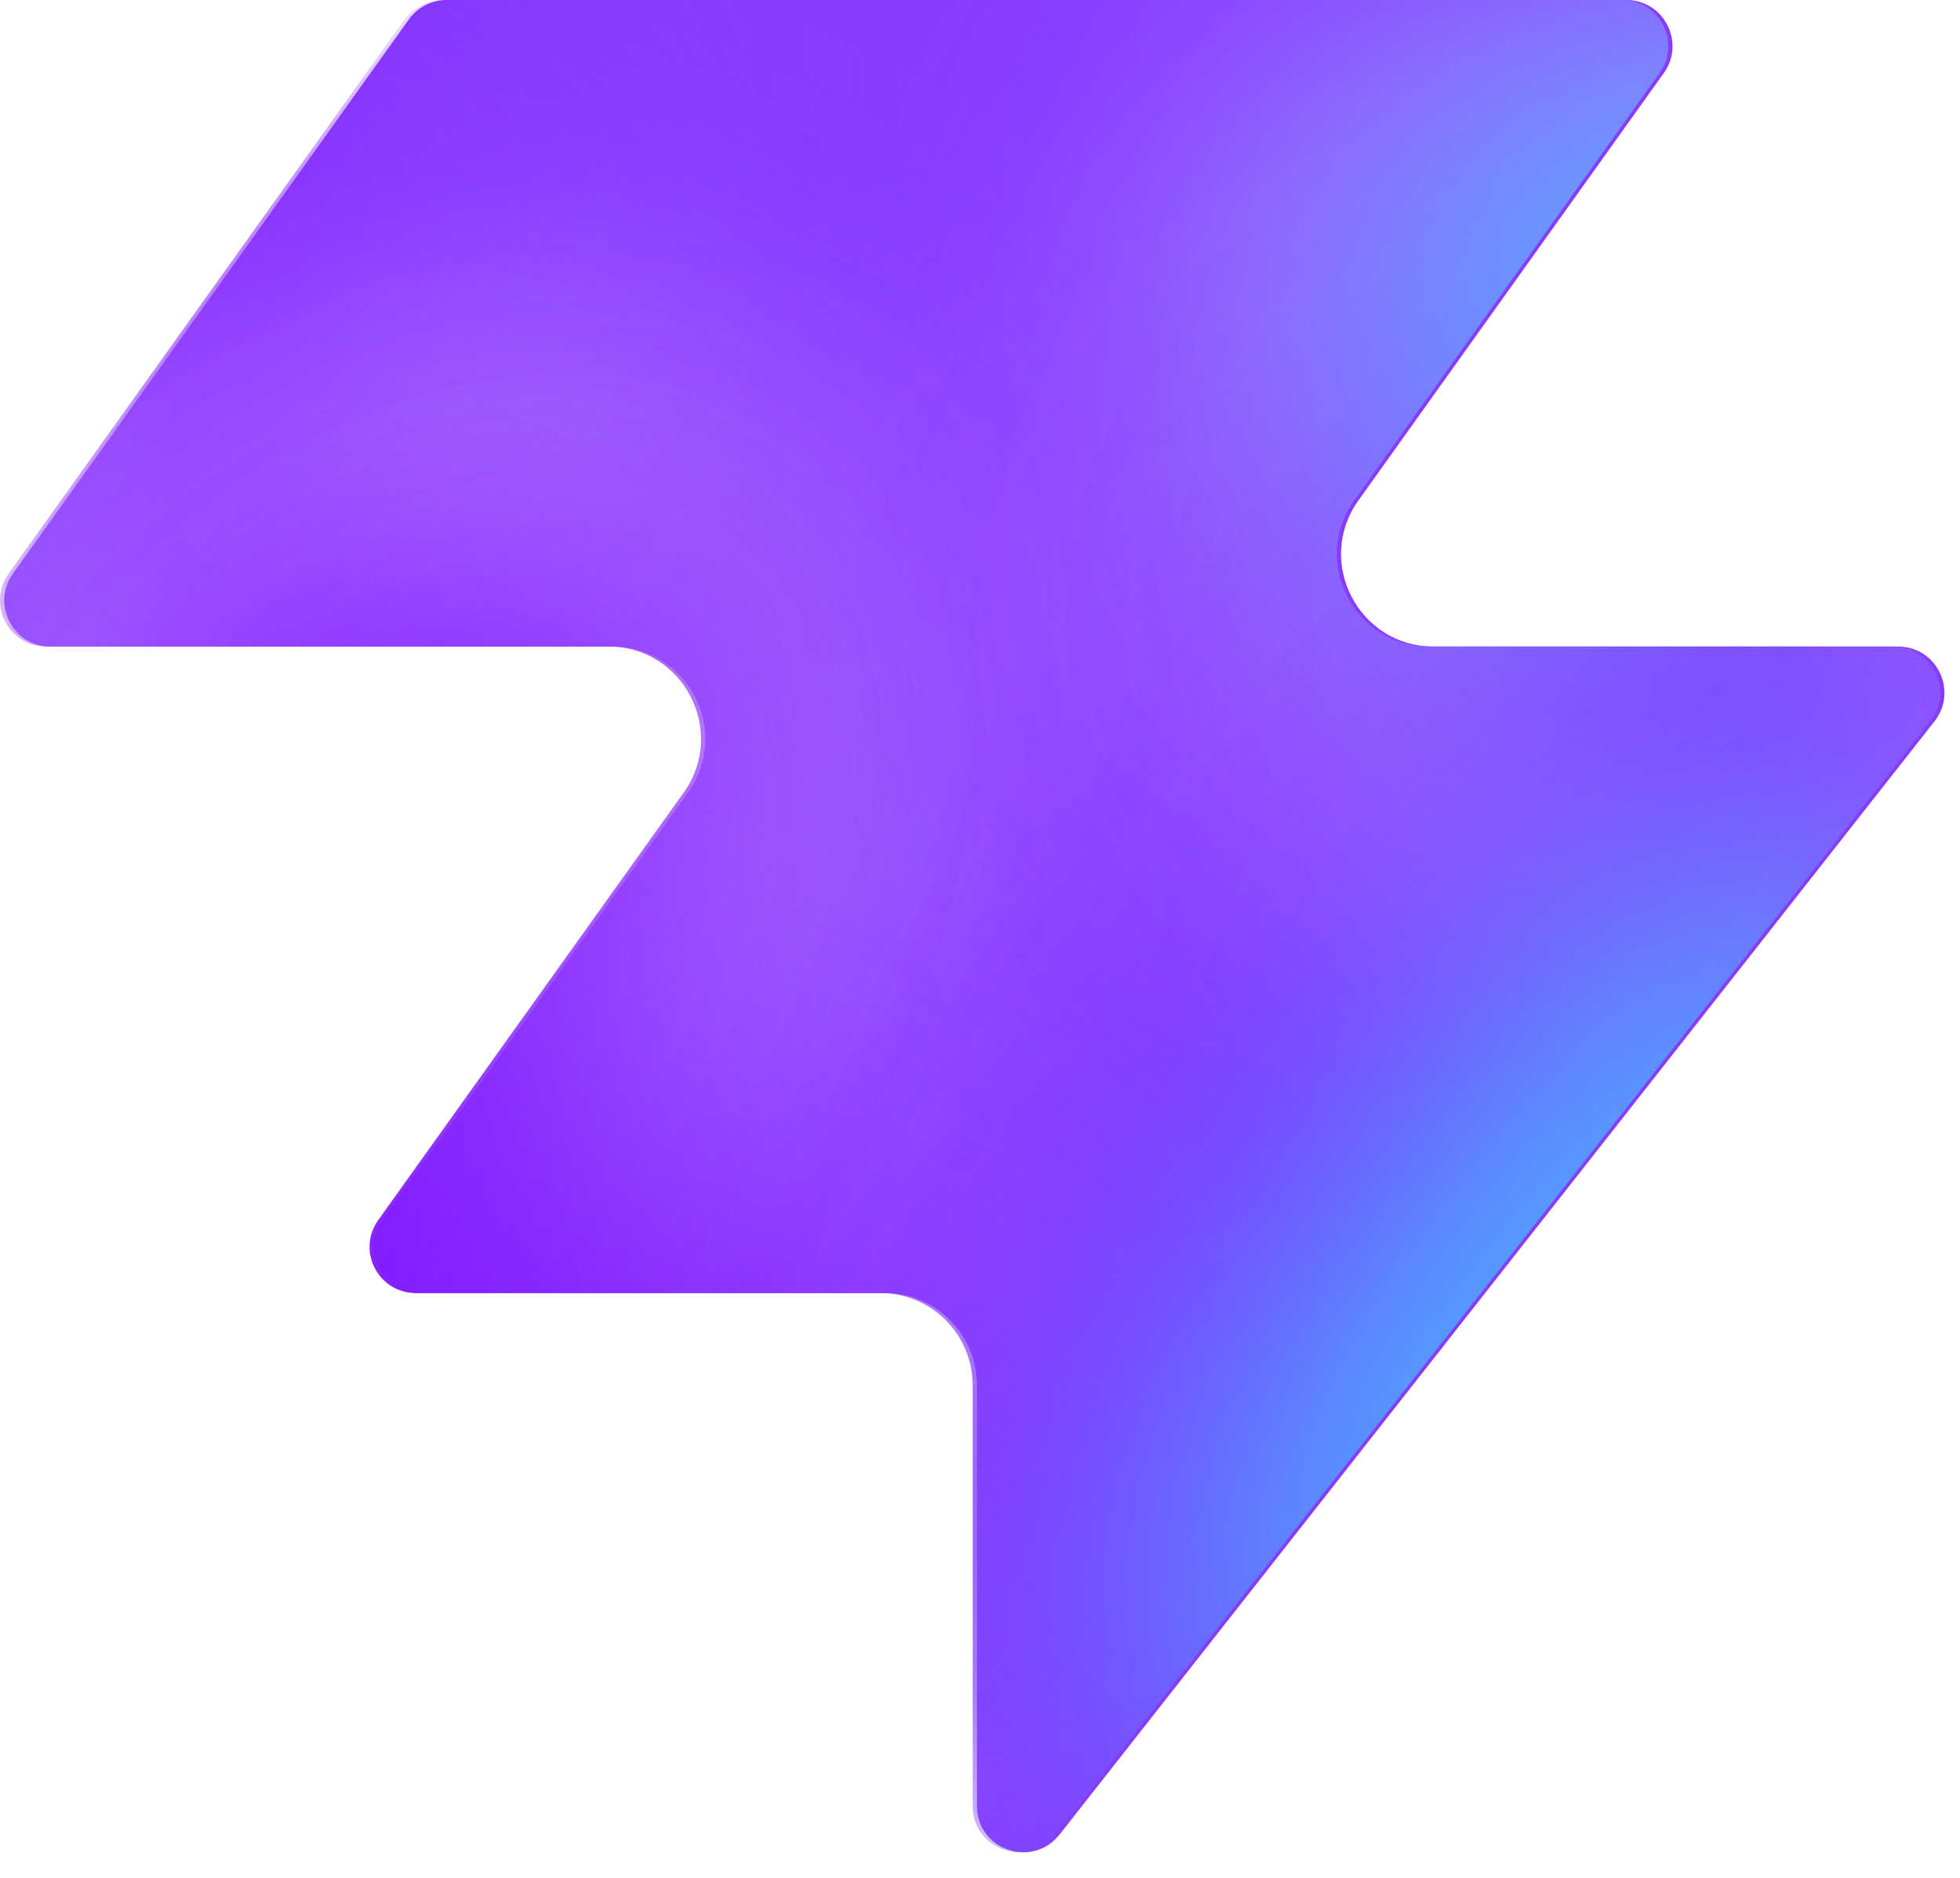
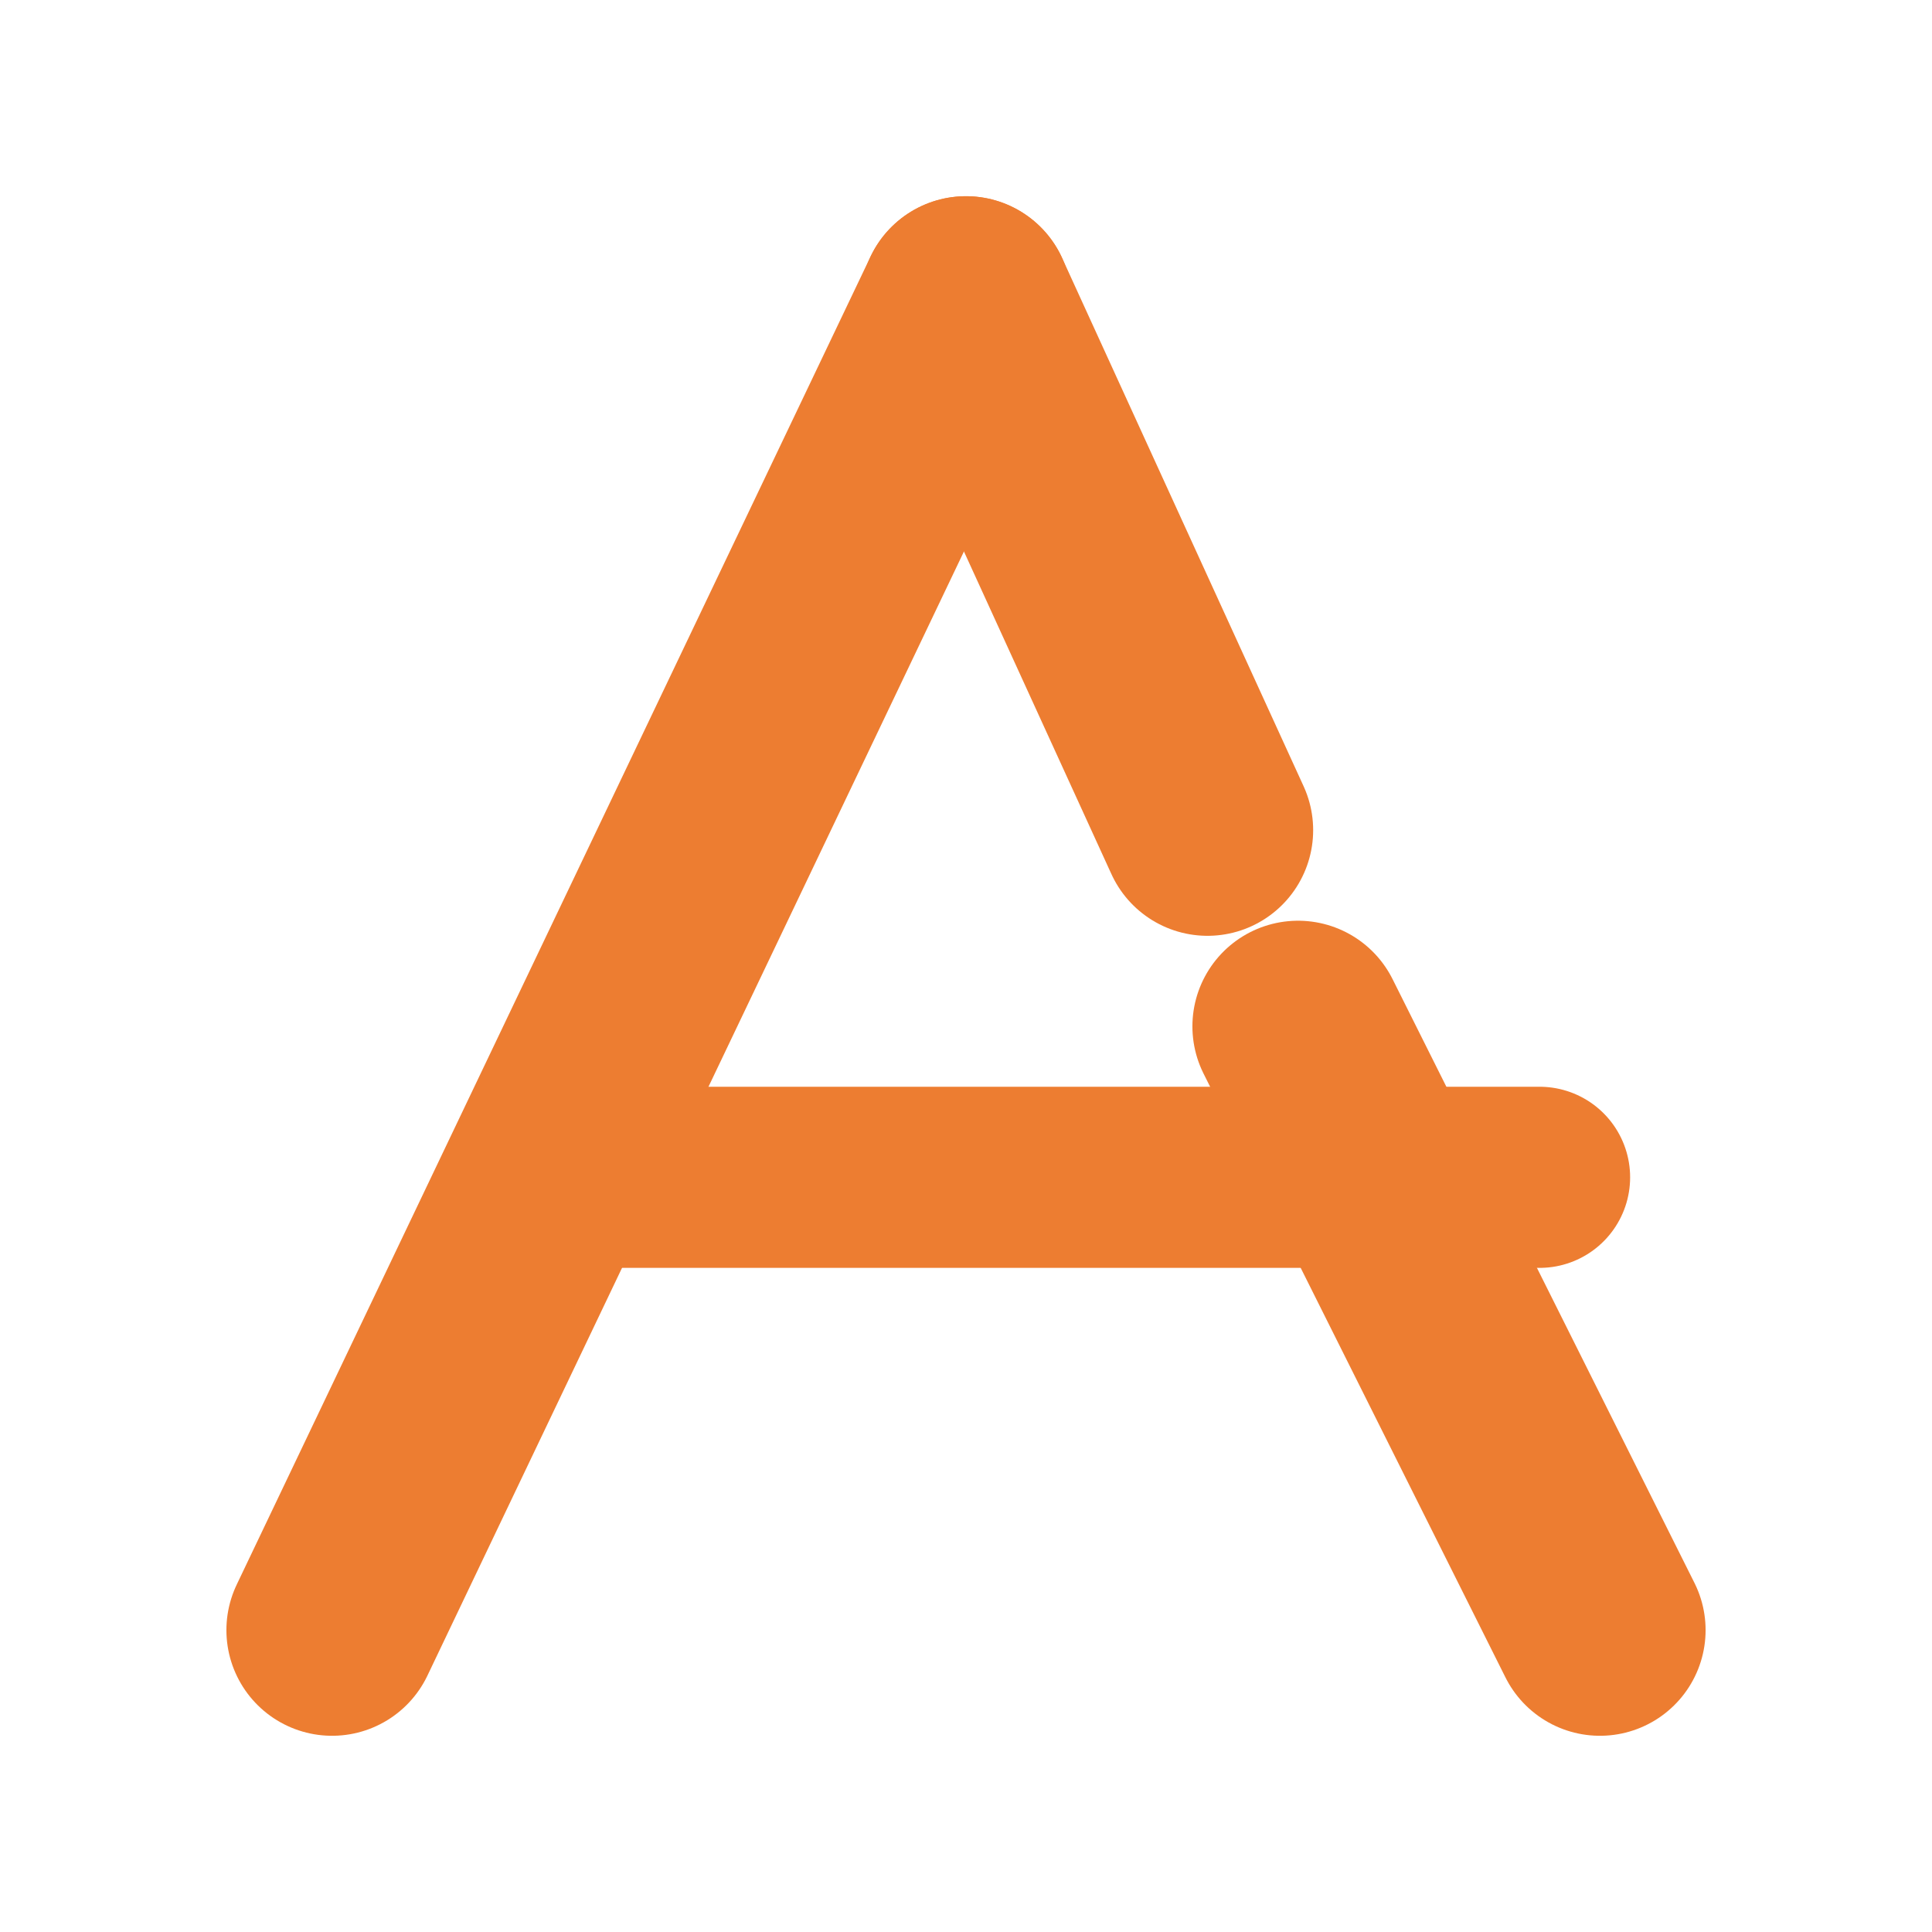
- <svg xmlns="http://www.w3.org/2000/svg" width="48" height="46" fill="none" viewBox="0 0 48 46">
-   <path fill="#863bff" d="M25.946 44.938c-.664.845-2.021.375-2.021-.698V33.937a2.26 2.26 0 0 0-2.262-2.262H10.287c-.92 0-1.456-1.04-.92-1.788l7.48-10.471c1.07-1.497 0-3.578-1.842-3.578H1.237c-.92 0-1.456-1.04-.92-1.788L10.013.474c.214-.297.556-.474.92-.474h28.894c.92 0 1.456 1.04.92 1.788l-7.48 10.471c-1.07 1.498 0 3.579 1.842 3.579h11.377c.943 0 1.473 1.088.89 1.83L25.947 44.94z" style="fill:#863bff;fill:color(display-p3 .525 .23 1);fill-opacity:1" />
-   <mask id="a" width="48" height="46" x="0" y="0" maskUnits="userSpaceOnUse" style="mask-type:alpha">
-     <path fill="#000" d="M25.842 44.938c-.664.844-2.021.375-2.021-.698V33.937a2.26 2.26 0 0 0-2.262-2.262H10.183c-.92 0-1.456-1.04-.92-1.788l7.48-10.471c1.07-1.498 0-3.579-1.842-3.579H1.133c-.92 0-1.456-1.04-.92-1.787L9.91.473c.214-.297.556-.474.92-.474h28.894c.92 0 1.456 1.04.92 1.788l-7.48 10.471c-1.07 1.498 0 3.578 1.842 3.578h11.377c.943 0 1.473 1.088.89 1.832L25.843 44.94z" style="fill:#000;fill-opacity:1" />
-   </mask>
-   <g mask="url(#a)">
-     <g filter="url(#b)">
-       <ellipse cx="5.508" cy="14.704" fill="#ede6ff" rx="5.508" ry="14.704" style="fill:#ede6ff;fill:color(display-p3 .927 .903 1);fill-opacity:1" transform="matrix(.00324 1 1 -.00324 -4.47 31.516)" />
-     </g>
-     <g filter="url(#c)">
-       <ellipse cx="10.399" cy="29.851" fill="#ede6ff" rx="10.399" ry="29.851" style="fill:#ede6ff;fill:color(display-p3 .927 .903 1);fill-opacity:1" transform="matrix(.00324 1 1 -.00324 -39.328 7.883)" />
-     </g>
-     <g filter="url(#d)">
-       <ellipse cx="5.508" cy="30.487" fill="#7e14ff" rx="5.508" ry="30.487" style="fill:#7e14ff;fill:color(display-p3 .492 .077 1);fill-opacity:1" transform="rotate(89.814 -25.913 -14.639)scale(1 -1)" />
-     </g>
-     <g filter="url(#e)">
-       <ellipse cx="5.508" cy="30.599" fill="#7e14ff" rx="5.508" ry="30.599" style="fill:#7e14ff;fill:color(display-p3 .492 .077 1);fill-opacity:1" transform="rotate(89.814 -32.644 -3.334)scale(1 -1)" />
-     </g>
-     <g filter="url(#f)">
-       <ellipse cx="5.508" cy="30.599" fill="#7e14ff" rx="5.508" ry="30.599" style="fill:#7e14ff;fill:color(display-p3 .492 .077 1);fill-opacity:1" transform="matrix(.00324 1 1 -.00324 -34.34 30.47)" />
-     </g>
-     <g filter="url(#g)">
-       <ellipse cx="14.072" cy="22.078" fill="#ede6ff" rx="14.072" ry="22.078" style="fill:#ede6ff;fill:color(display-p3 .927 .903 1);fill-opacity:1" transform="rotate(93.35 24.506 48.493)scale(-1 1)" />
-     </g>
-     <g filter="url(#h)">
-       <ellipse cx="3.47" cy="21.501" fill="#7e14ff" rx="3.47" ry="21.501" style="fill:#7e14ff;fill:color(display-p3 .492 .077 1);fill-opacity:1" transform="rotate(89.009 28.708 47.59)scale(-1 1)" />
-     </g>
-     <g filter="url(#i)">
-       <ellipse cx="3.47" cy="21.501" fill="#7e14ff" rx="3.47" ry="21.501" style="fill:#7e14ff;fill:color(display-p3 .492 .077 1);fill-opacity:1" transform="rotate(89.009 28.708 47.59)scale(-1 1)" />
-     </g>
-     <g filter="url(#j)">
-       <ellipse cx=".387" cy="8.972" fill="#7e14ff" rx="4.407" ry="29.108" style="fill:#7e14ff;fill:color(display-p3 .492 .077 1);fill-opacity:1" transform="rotate(39.51 .387 8.972)" />
-     </g>
-     <g filter="url(#k)">
-       <ellipse cx="47.523" cy="-6.092" fill="#7e14ff" rx="4.407" ry="29.108" style="fill:#7e14ff;fill:color(display-p3 .492 .077 1);fill-opacity:1" transform="rotate(37.892 47.523 -6.092)" />
-     </g>
-     <g filter="url(#l)">
-       <ellipse cx="41.412" cy="6.333" fill="#47bfff" rx="5.971" ry="9.665" style="fill:#47bfff;fill:color(display-p3 .28 .748 1);fill-opacity:1" transform="rotate(37.892 41.412 6.333)" />
-     </g>
-     <g filter="url(#m)">
-       <ellipse cx="-1.879" cy="38.332" fill="#7e14ff" rx="4.407" ry="29.108" style="fill:#7e14ff;fill:color(display-p3 .492 .077 1);fill-opacity:1" transform="rotate(37.892 -1.88 38.332)" />
-     </g>
-     <g filter="url(#n)">
-       <ellipse cx="-1.879" cy="38.332" fill="#7e14ff" rx="4.407" ry="29.108" style="fill:#7e14ff;fill:color(display-p3 .492 .077 1);fill-opacity:1" transform="rotate(37.892 -1.88 38.332)" />
-     </g>
-     <g filter="url(#o)">
-       <ellipse cx="35.651" cy="29.907" fill="#7e14ff" rx="4.407" ry="29.108" style="fill:#7e14ff;fill:color(display-p3 .492 .077 1);fill-opacity:1" transform="rotate(37.892 35.651 29.907)" />
-     </g>
-     <g filter="url(#p)">
-       <ellipse cx="38.418" cy="32.4" fill="#47bfff" rx="5.971" ry="15.297" style="fill:#47bfff;fill:color(display-p3 .28 .748 1);fill-opacity:1" transform="rotate(37.892 38.418 32.4)" />
-     </g>
+ <svg xmlns="http://www.w3.org/2000/svg" viewBox="0 0 256 256" width="100%" height="100%">
+   <g fill="none" stroke="#ED7D31" stroke-linecap="round" stroke-linejoin="round">
+     <path d="M 44 216 L 128 40" stroke-width="28" />
+     <path d="M 128 40 L 160 110" stroke-width="28" />
+     <path d="M 172 136 L 212 216" stroke-width="28" />
+     <path d="M 76 156 L 204 156" stroke-width="24" />
  </g>
-   <defs>
-     <filter id="b" width="60.045" height="41.654" x="-19.77" y="16.149" color-interpolation-filters="sRGB" filterUnits="userSpaceOnUse">
-       <feFlood flood-opacity="0" result="BackgroundImageFix" />
-       <feBlend in="SourceGraphic" in2="BackgroundImageFix" result="shape" />
-       <feGaussianBlur result="effect1_foregroundBlur_2002_17158" stdDeviation="7.659" />
-     </filter>
-     <filter id="c" width="90.34" height="51.437" x="-54.613" y="-7.533" color-interpolation-filters="sRGB" filterUnits="userSpaceOnUse">
-       <feFlood flood-opacity="0" result="BackgroundImageFix" />
-       <feBlend in="SourceGraphic" in2="BackgroundImageFix" result="shape" />
-       <feGaussianBlur result="effect1_foregroundBlur_2002_17158" stdDeviation="7.659" />
-     </filter>
-     <filter id="d" width="79.355" height="29.4" x="-49.64" y="2.03" color-interpolation-filters="sRGB" filterUnits="userSpaceOnUse">
-       <feFlood flood-opacity="0" result="BackgroundImageFix" />
-       <feBlend in="SourceGraphic" in2="BackgroundImageFix" result="shape" />
-       <feGaussianBlur result="effect1_foregroundBlur_2002_17158" stdDeviation="4.596" />
-     </filter>
-     <filter id="e" width="79.579" height="29.4" x="-45.045" y="20.029" color-interpolation-filters="sRGB" filterUnits="userSpaceOnUse">
-       <feFlood flood-opacity="0" result="BackgroundImageFix" />
-       <feBlend in="SourceGraphic" in2="BackgroundImageFix" result="shape" />
-       <feGaussianBlur result="effect1_foregroundBlur_2002_17158" stdDeviation="4.596" />
-     </filter>
-     <filter id="f" width="79.579" height="29.4" x="-43.513" y="21.178" color-interpolation-filters="sRGB" filterUnits="userSpaceOnUse">
-       <feFlood flood-opacity="0" result="BackgroundImageFix" />
-       <feBlend in="SourceGraphic" in2="BackgroundImageFix" result="shape" />
-       <feGaussianBlur result="effect1_foregroundBlur_2002_17158" stdDeviation="4.596" />
-     </filter>
-     <filter id="g" width="74.749" height="58.852" x="15.756" y="-17.901" color-interpolation-filters="sRGB" filterUnits="userSpaceOnUse">
-       <feFlood flood-opacity="0" result="BackgroundImageFix" />
-       <feBlend in="SourceGraphic" in2="BackgroundImageFix" result="shape" />
-       <feGaussianBlur result="effect1_foregroundBlur_2002_17158" stdDeviation="7.659" />
-     </filter>
-     <filter id="h" width="61.377" height="25.362" x="23.548" y="2.284" color-interpolation-filters="sRGB" filterUnits="userSpaceOnUse">
-       <feFlood flood-opacity="0" result="BackgroundImageFix" />
-       <feBlend in="SourceGraphic" in2="BackgroundImageFix" result="shape" />
-       <feGaussianBlur result="effect1_foregroundBlur_2002_17158" stdDeviation="4.596" />
-     </filter>
-     <filter id="i" width="61.377" height="25.362" x="23.548" y="2.284" color-interpolation-filters="sRGB" filterUnits="userSpaceOnUse">
-       <feFlood flood-opacity="0" result="BackgroundImageFix" />
-       <feBlend in="SourceGraphic" in2="BackgroundImageFix" result="shape" />
-       <feGaussianBlur result="effect1_foregroundBlur_2002_17158" stdDeviation="4.596" />
-     </filter>
-     <filter id="j" width="56.045" height="63.649" x="-27.636" y="-22.853" color-interpolation-filters="sRGB" filterUnits="userSpaceOnUse">
-       <feFlood flood-opacity="0" result="BackgroundImageFix" />
-       <feBlend in="SourceGraphic" in2="BackgroundImageFix" result="shape" />
-       <feGaussianBlur result="effect1_foregroundBlur_2002_17158" stdDeviation="4.596" />
-     </filter>
-     <filter id="k" width="54.814" height="64.646" x="20.116" y="-38.415" color-interpolation-filters="sRGB" filterUnits="userSpaceOnUse">
-       <feFlood flood-opacity="0" result="BackgroundImageFix" />
-       <feBlend in="SourceGraphic" in2="BackgroundImageFix" result="shape" />
-       <feGaussianBlur result="effect1_foregroundBlur_2002_17158" stdDeviation="4.596" />
-     </filter>
-     <filter id="l" width="33.541" height="35.313" x="24.641" y="-11.323" color-interpolation-filters="sRGB" filterUnits="userSpaceOnUse">
-       <feFlood flood-opacity="0" result="BackgroundImageFix" />
-       <feBlend in="SourceGraphic" in2="BackgroundImageFix" result="shape" />
-       <feGaussianBlur result="effect1_foregroundBlur_2002_17158" stdDeviation="4.596" />
-     </filter>
-     <filter id="m" width="54.814" height="64.646" x="-29.286" y="6.009" color-interpolation-filters="sRGB" filterUnits="userSpaceOnUse">
-       <feFlood flood-opacity="0" result="BackgroundImageFix" />
-       <feBlend in="SourceGraphic" in2="BackgroundImageFix" result="shape" />
-       <feGaussianBlur result="effect1_foregroundBlur_2002_17158" stdDeviation="4.596" />
-     </filter>
-     <filter id="n" width="54.814" height="64.646" x="-29.286" y="6.009" color-interpolation-filters="sRGB" filterUnits="userSpaceOnUse">
-       <feFlood flood-opacity="0" result="BackgroundImageFix" />
-       <feBlend in="SourceGraphic" in2="BackgroundImageFix" result="shape" />
-       <feGaussianBlur result="effect1_foregroundBlur_2002_17158" stdDeviation="4.596" />
-     </filter>
-     <filter id="o" width="54.814" height="64.646" x="8.244" y="-2.416" color-interpolation-filters="sRGB" filterUnits="userSpaceOnUse">
-       <feFlood flood-opacity="0" result="BackgroundImageFix" />
-       <feBlend in="SourceGraphic" in2="BackgroundImageFix" result="shape" />
-       <feGaussianBlur result="effect1_foregroundBlur_2002_17158" stdDeviation="4.596" />
-     </filter>
-     <filter id="p" width="39.409" height="43.623" x="18.713" y="10.588" color-interpolation-filters="sRGB" filterUnits="userSpaceOnUse">
-       <feFlood flood-opacity="0" result="BackgroundImageFix" />
-       <feBlend in="SourceGraphic" in2="BackgroundImageFix" result="shape" />
-       <feGaussianBlur result="effect1_foregroundBlur_2002_17158" stdDeviation="4.596" />
-     </filter>
-   </defs>
</svg>
